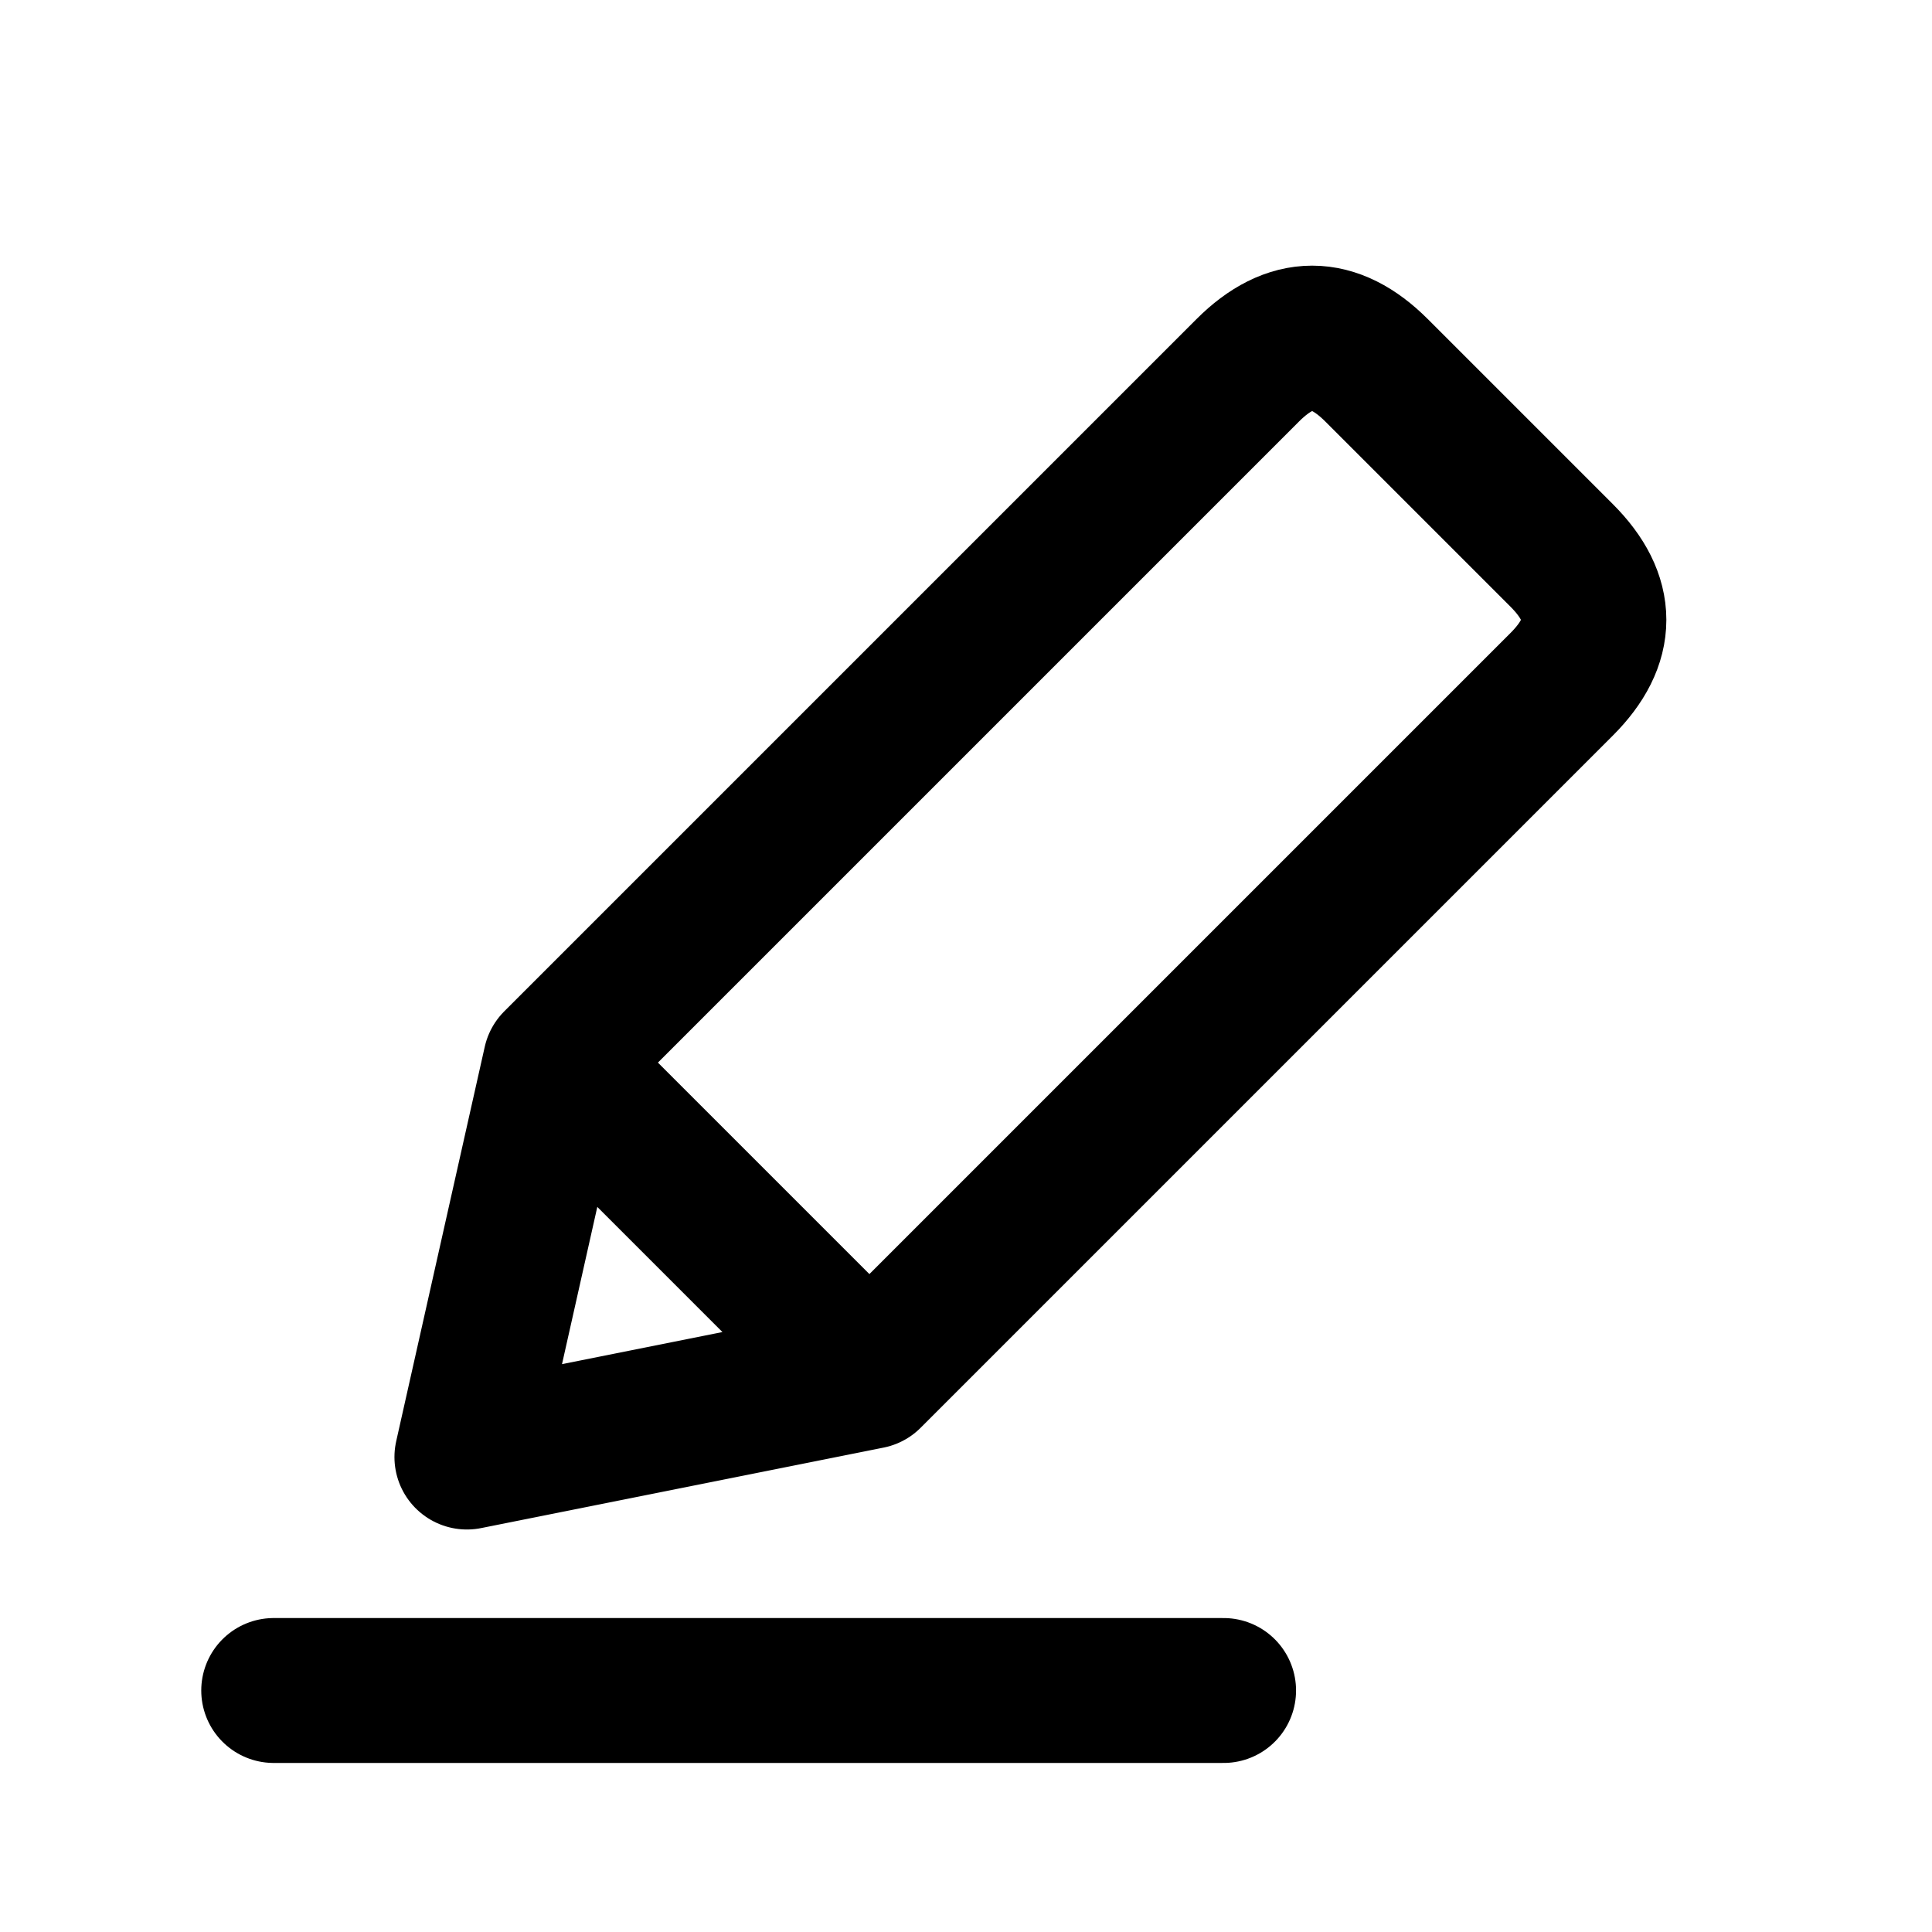
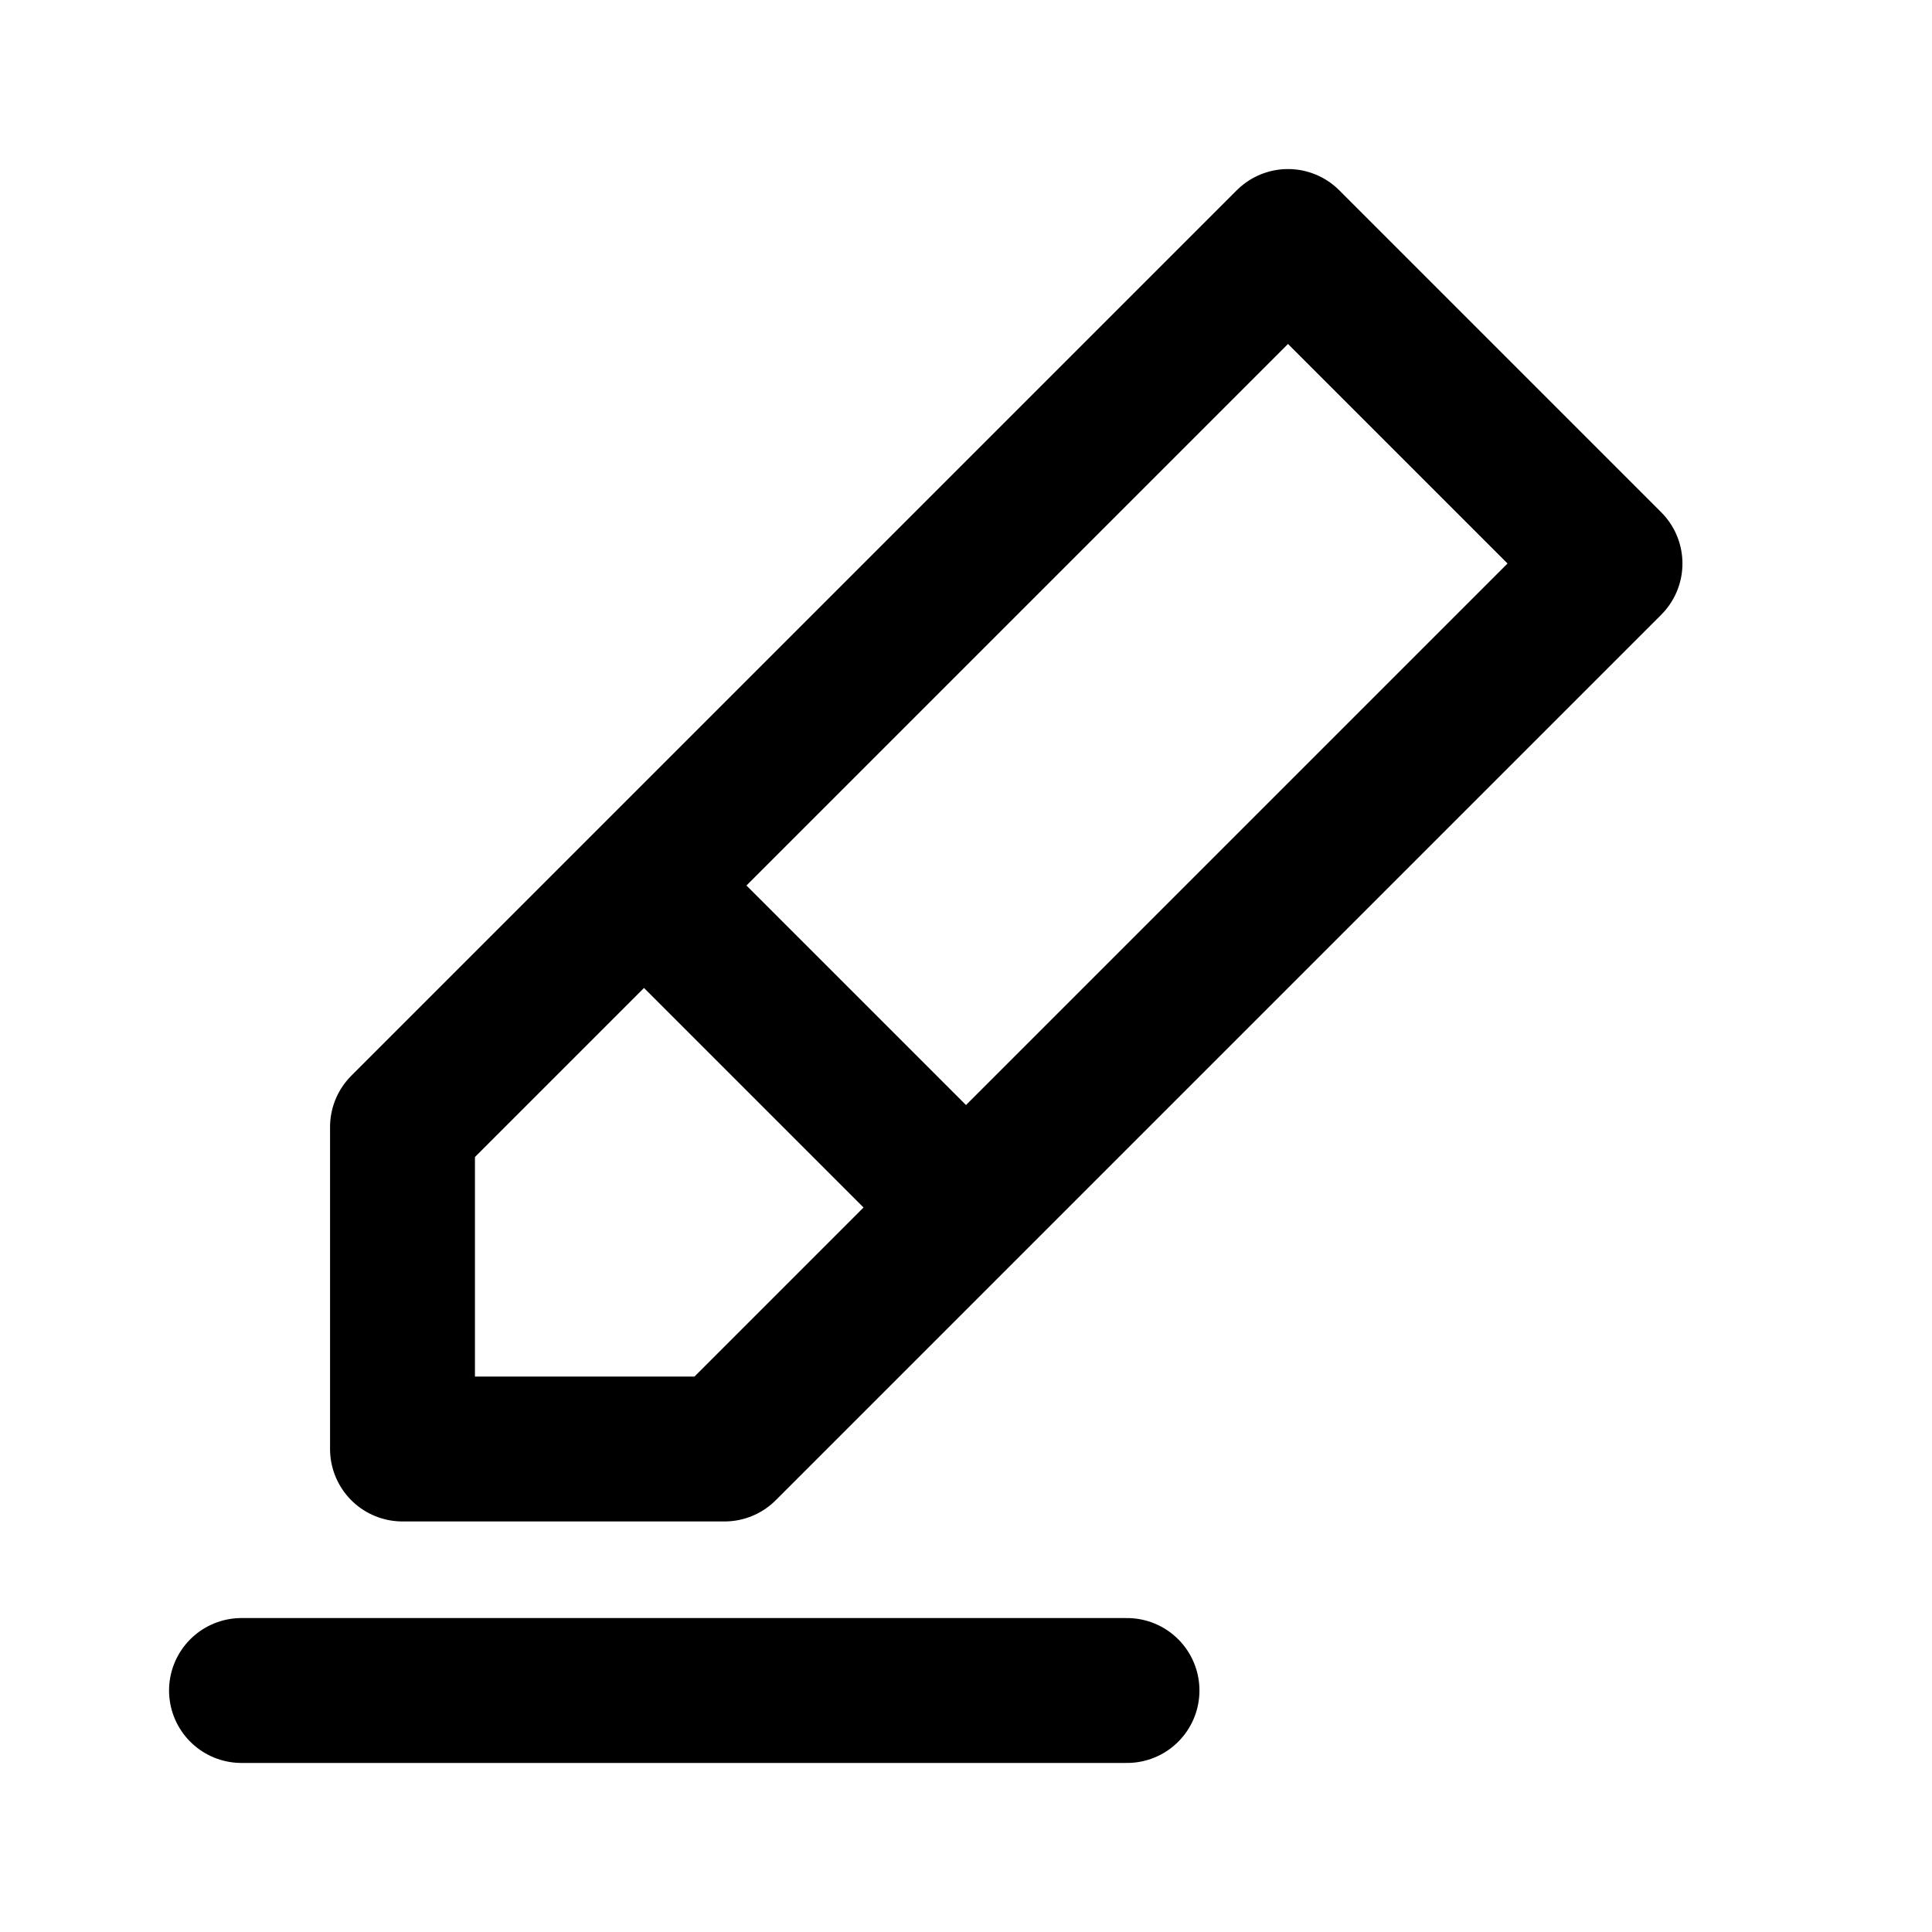
<svg xmlns="http://www.w3.org/2000/svg" width="24" height="24" viewBox="0 0 24 24" fill="none" stroke="currentColor" stroke-width="1.8" stroke-linecap="round" stroke-linejoin="round">
-   <path d="m6.9 13.2 8.6-8.6q.8-.8 1.6 0l2.3 2.3q.8.8 0 1.6l-8.6 8.6-3.9-3.9Zm0 0-1.1 4.9 5-1M3.4 21h11.8" />
+   <path d="m8 11 8-8 4 4-8 8-4-4ZM8 11l-3 3v4h4l3-3M3 21h11" />
</svg>
